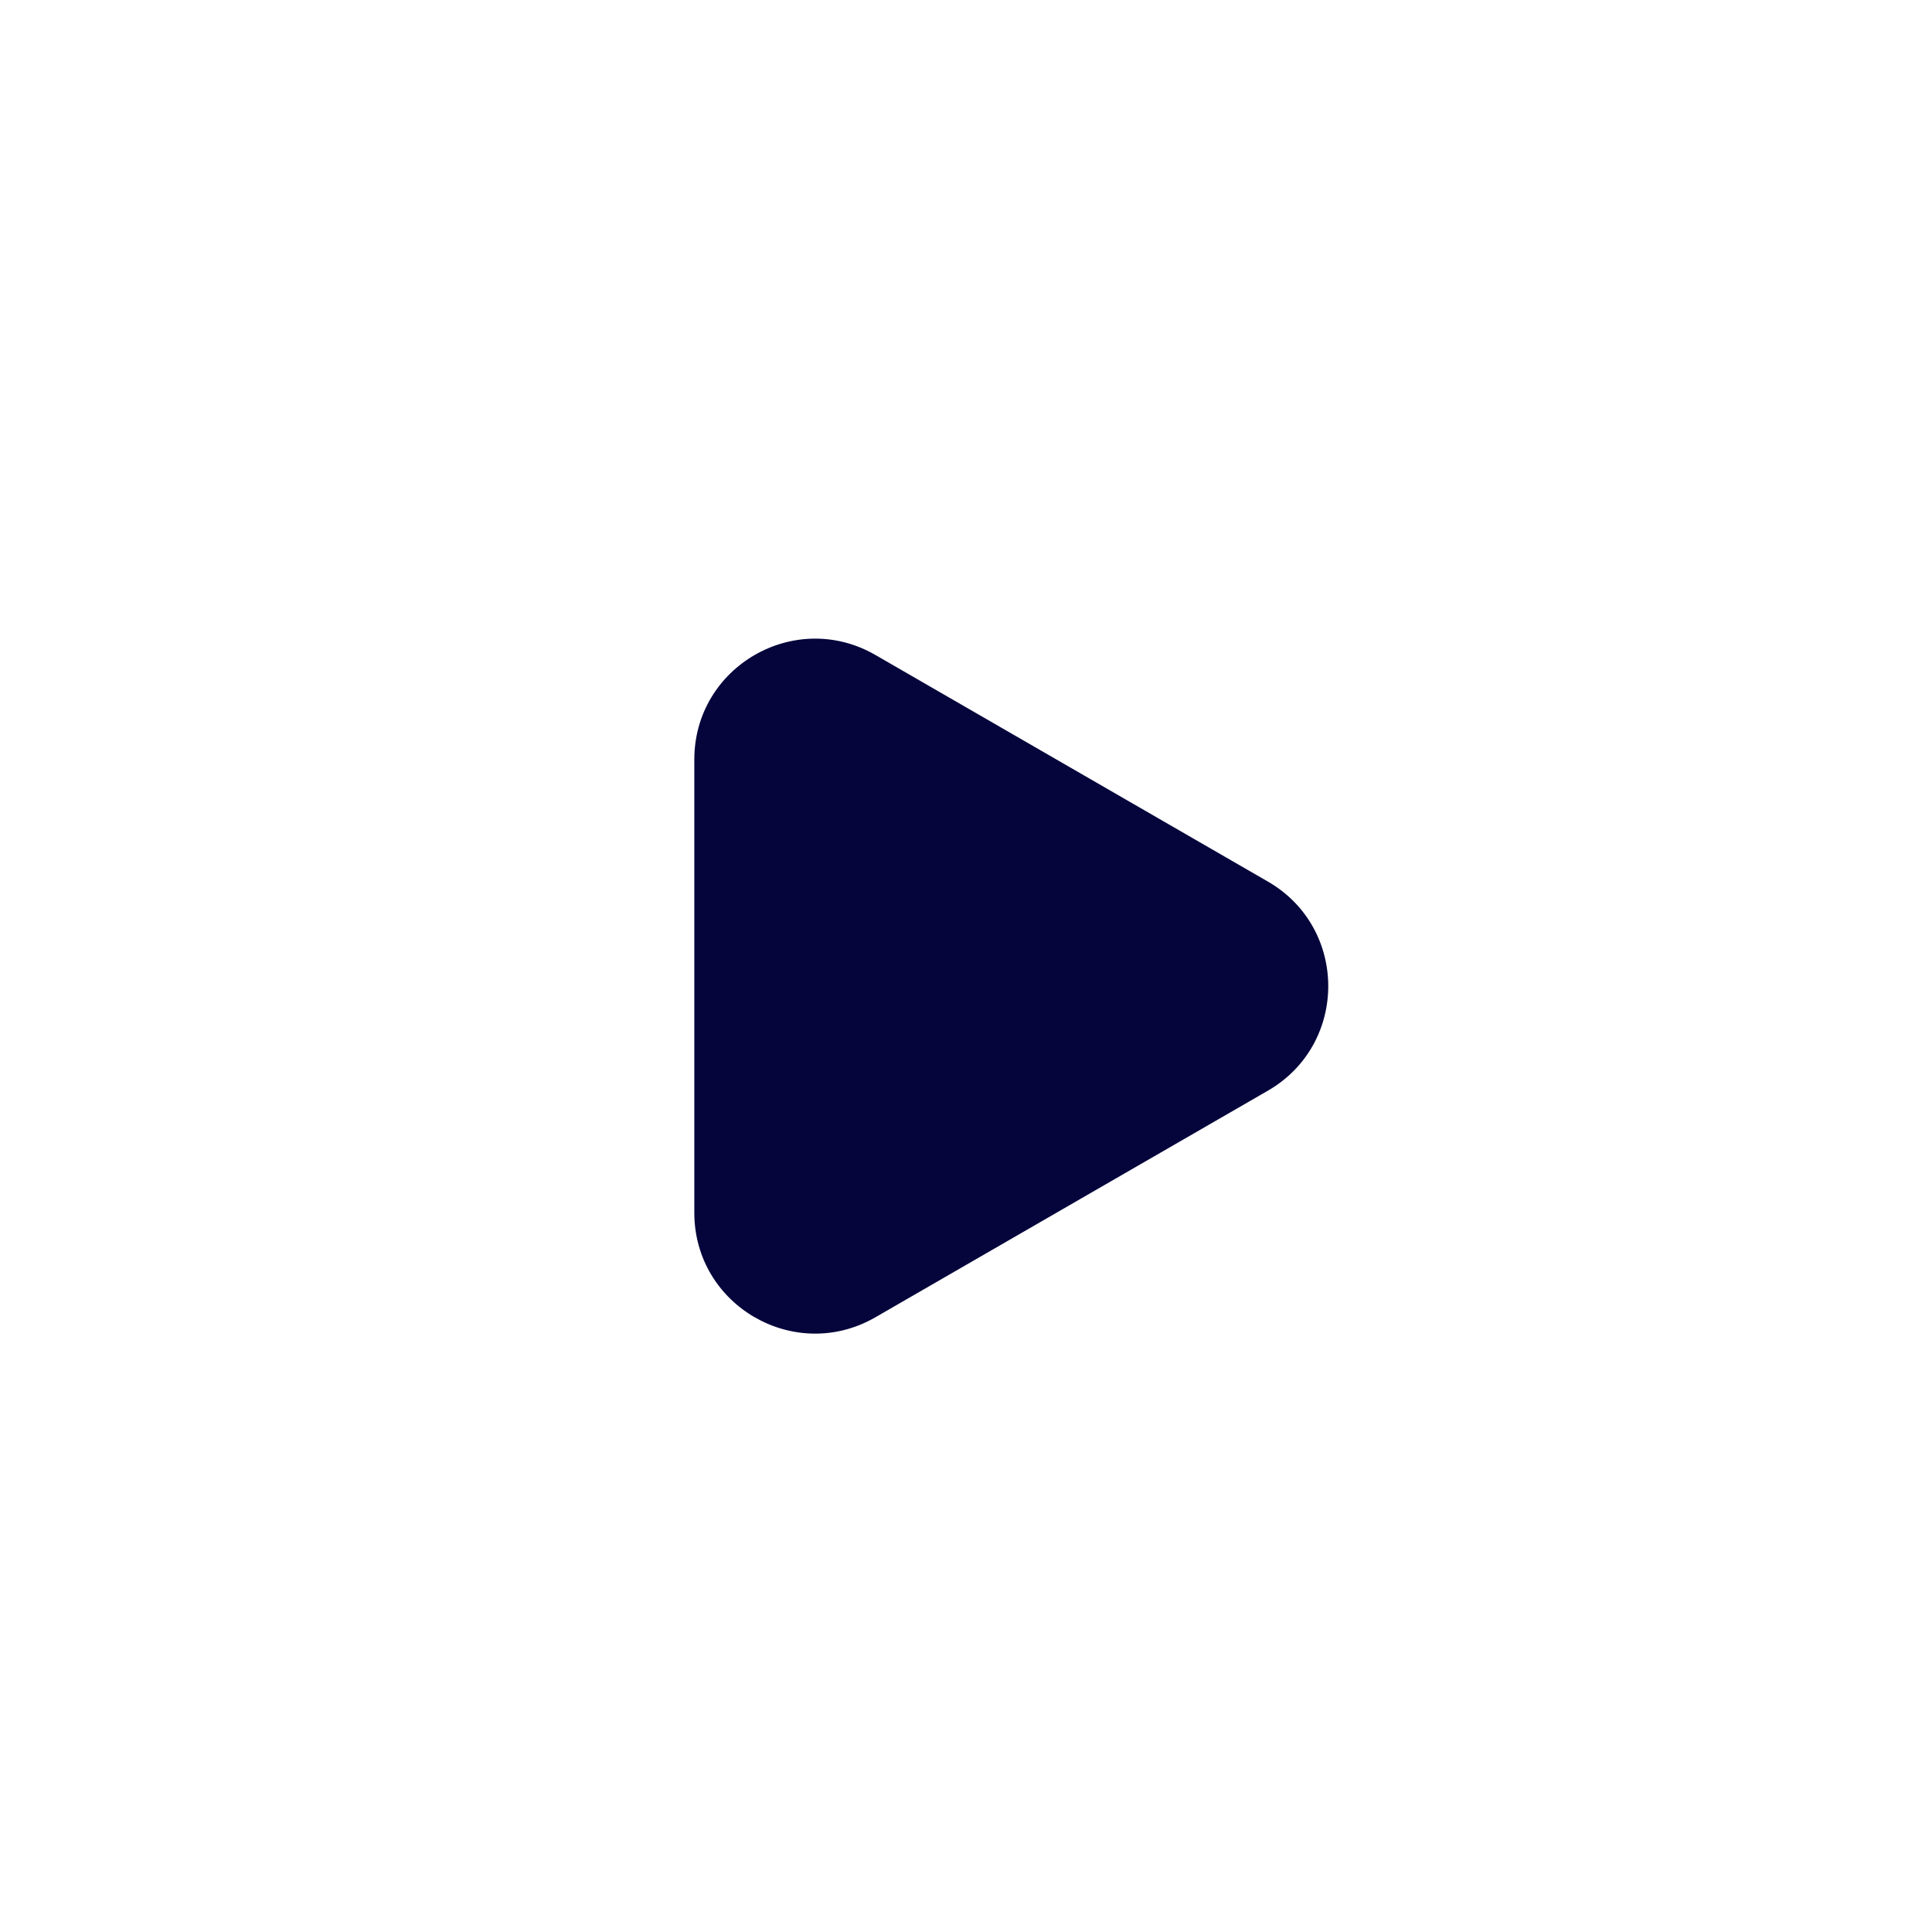
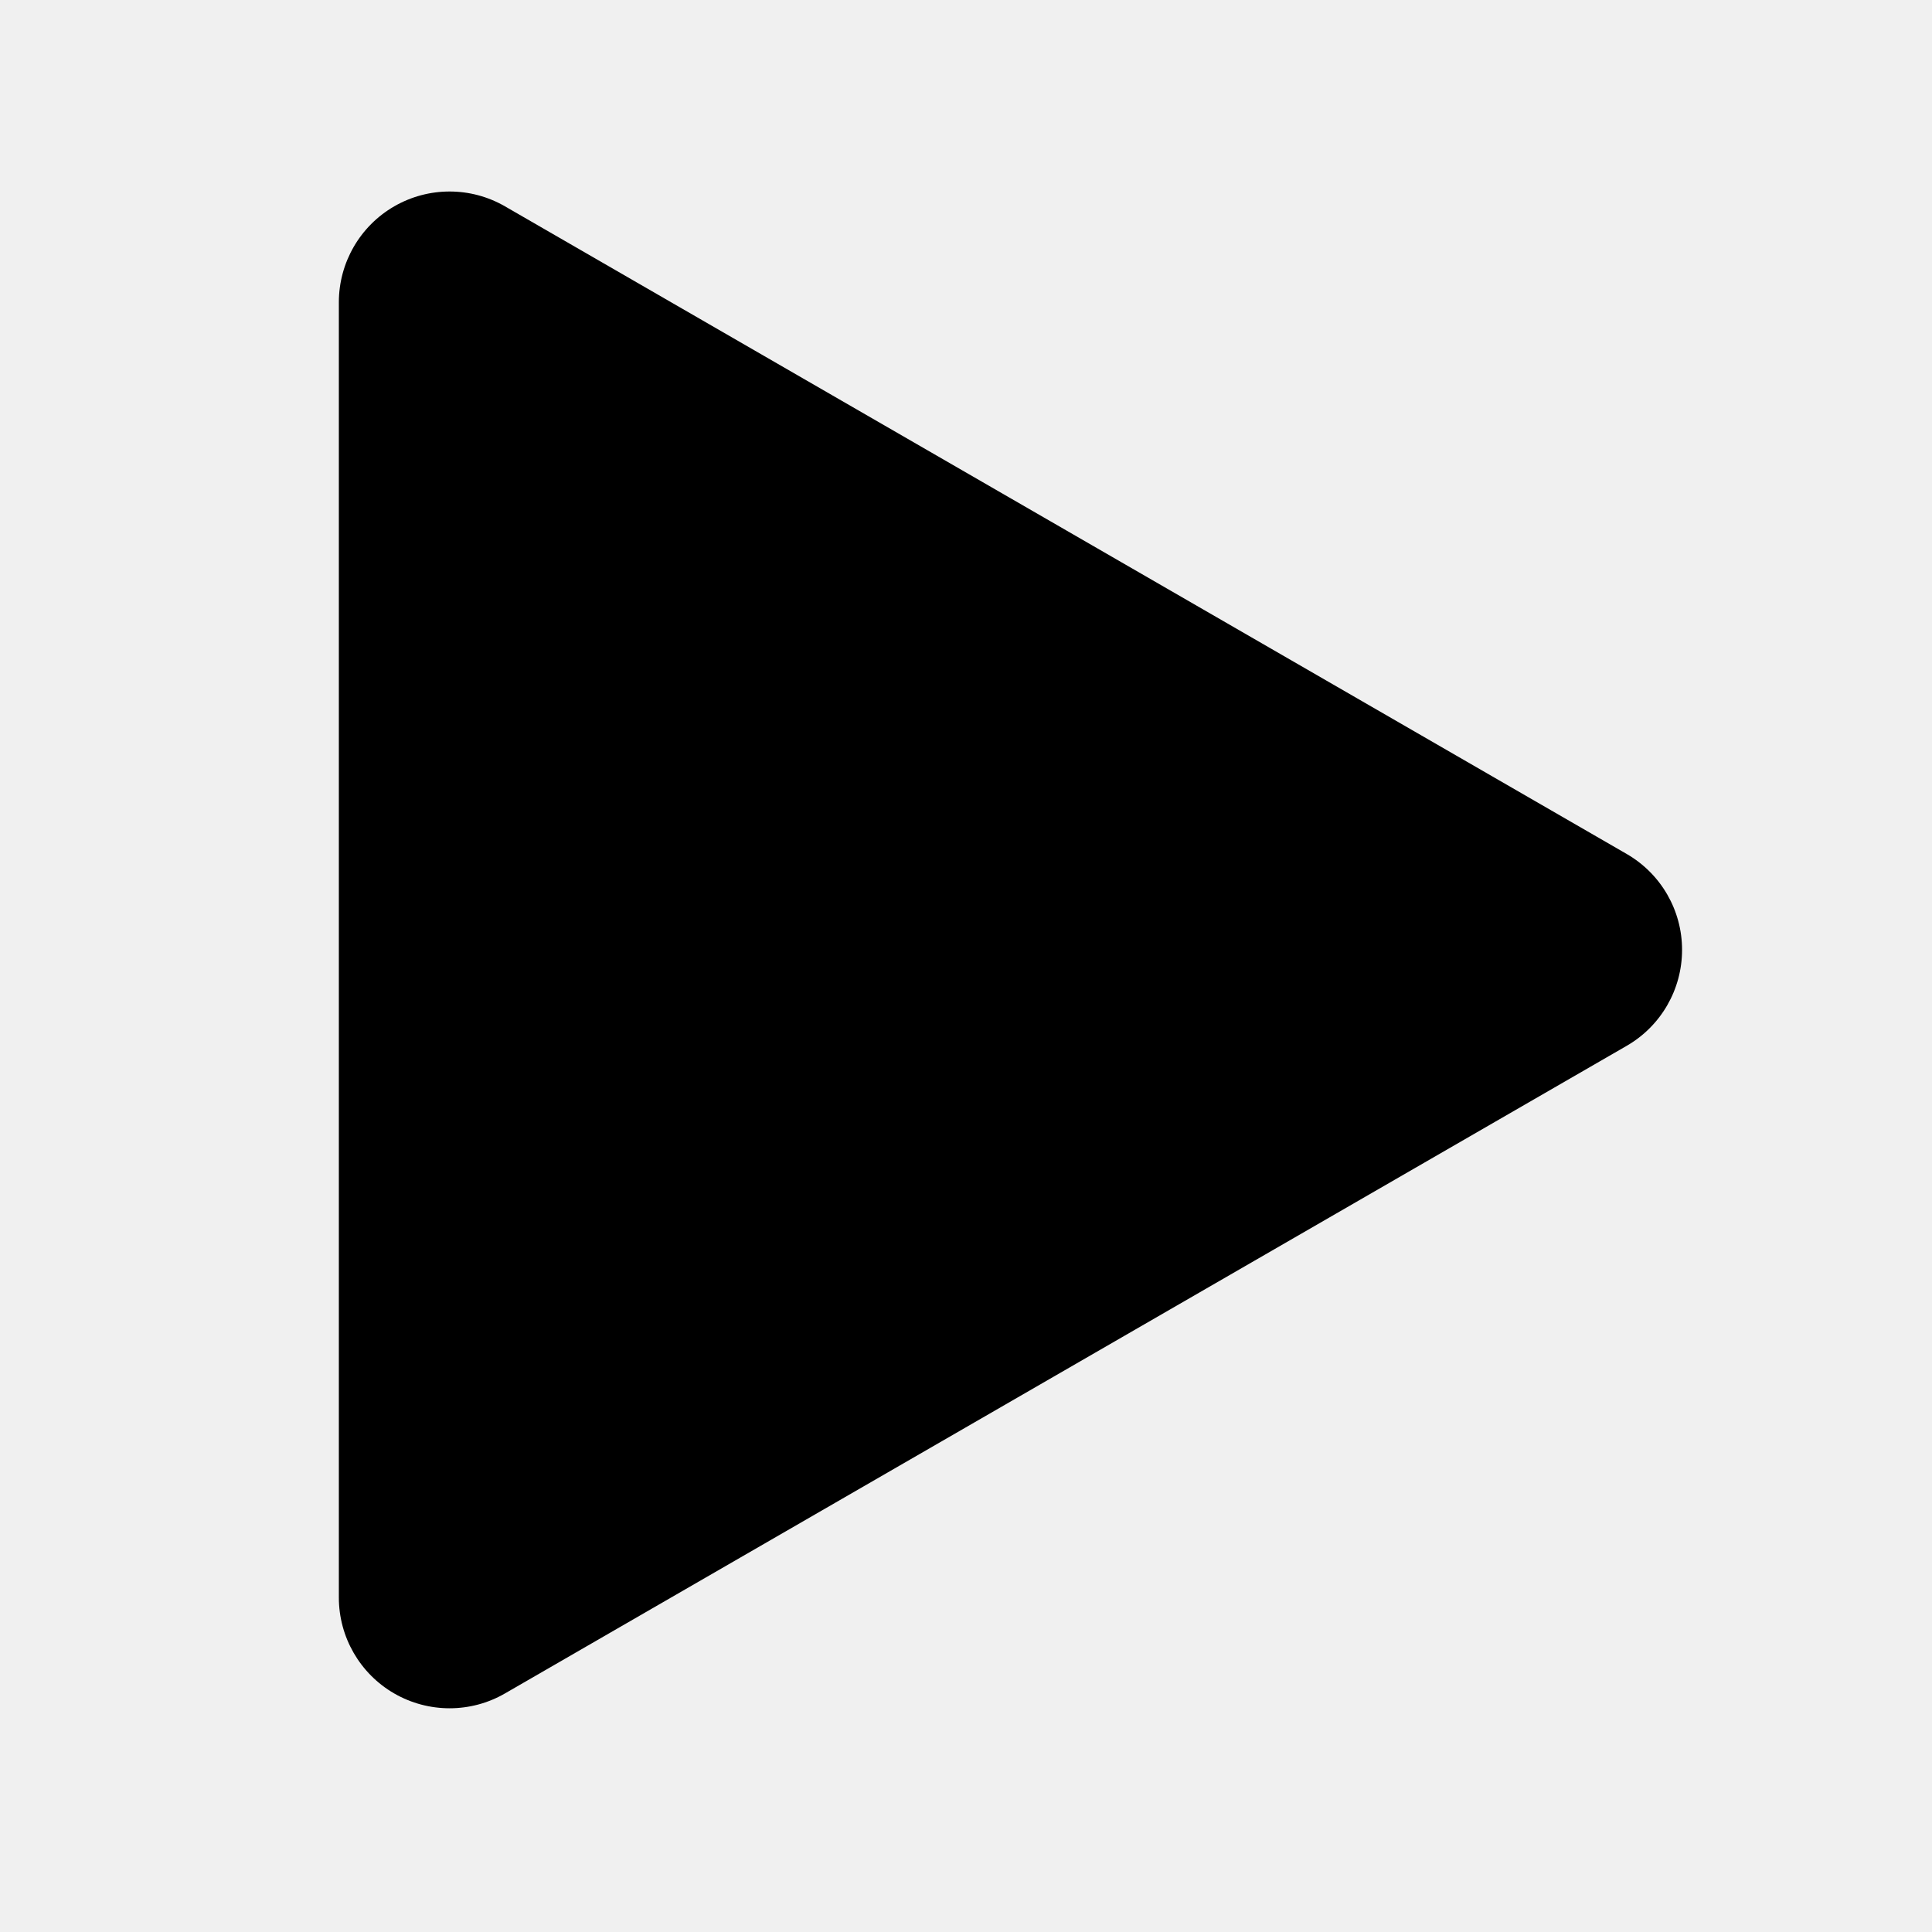
- <svg xmlns="http://www.w3.org/2000/svg" width="48" height="48" viewBox="0 0 48 48" fill="none">
-   <rect width="48" height="48" fill="white" />
-   <path d="M31.5 21.902C33.5 23.057 33.5 25.943 31.5 27.098L21.75 32.727C19.75 33.882 17.25 32.439 17.25 30.129L17.25 18.871C17.25 16.561 19.75 15.118 21.75 16.273L31.5 21.902Z" fill="#05053C" />
+ <svg xmlns="http://www.w3.org/2000/svg" enable-background="new 0 0 139 139" height="139px" id="Play" version="1.1" viewBox="0 0 139 139" width="139px" xml:space="preserve">
+   <path d="M117.037,61.441L36.333,14.846c-2.467-1.424-5.502-1.424-7.972,0c-2.463,1.423-3.982,4.056-3.982,6.903v93.188  c0,2.848,1.522,5.479,3.982,6.9c1.236,0.713,2.61,1.067,3.986,1.067c1.374,0,2.751-0.354,3.983-1.067l80.704-46.594  c2.466-1.422,3.984-4.054,3.984-6.9C121.023,65.497,119.502,62.866,117.037,61.441z" />
</svg>
